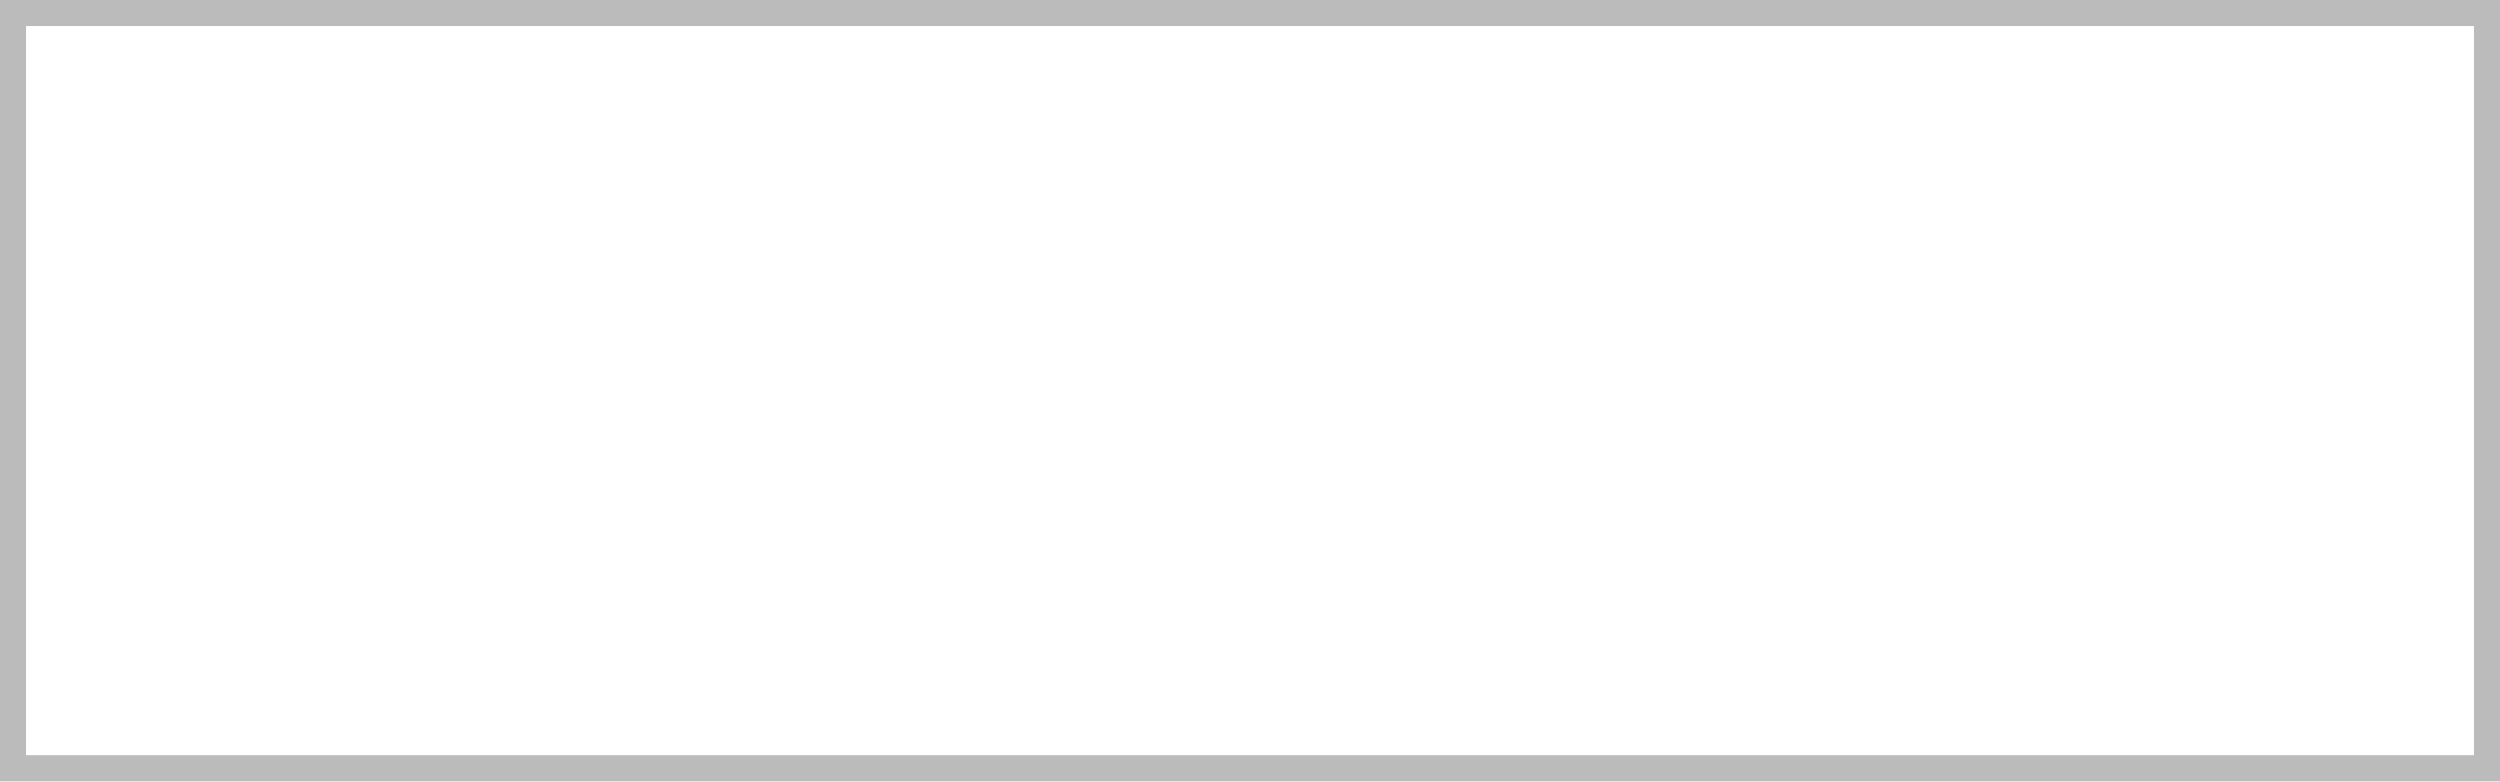
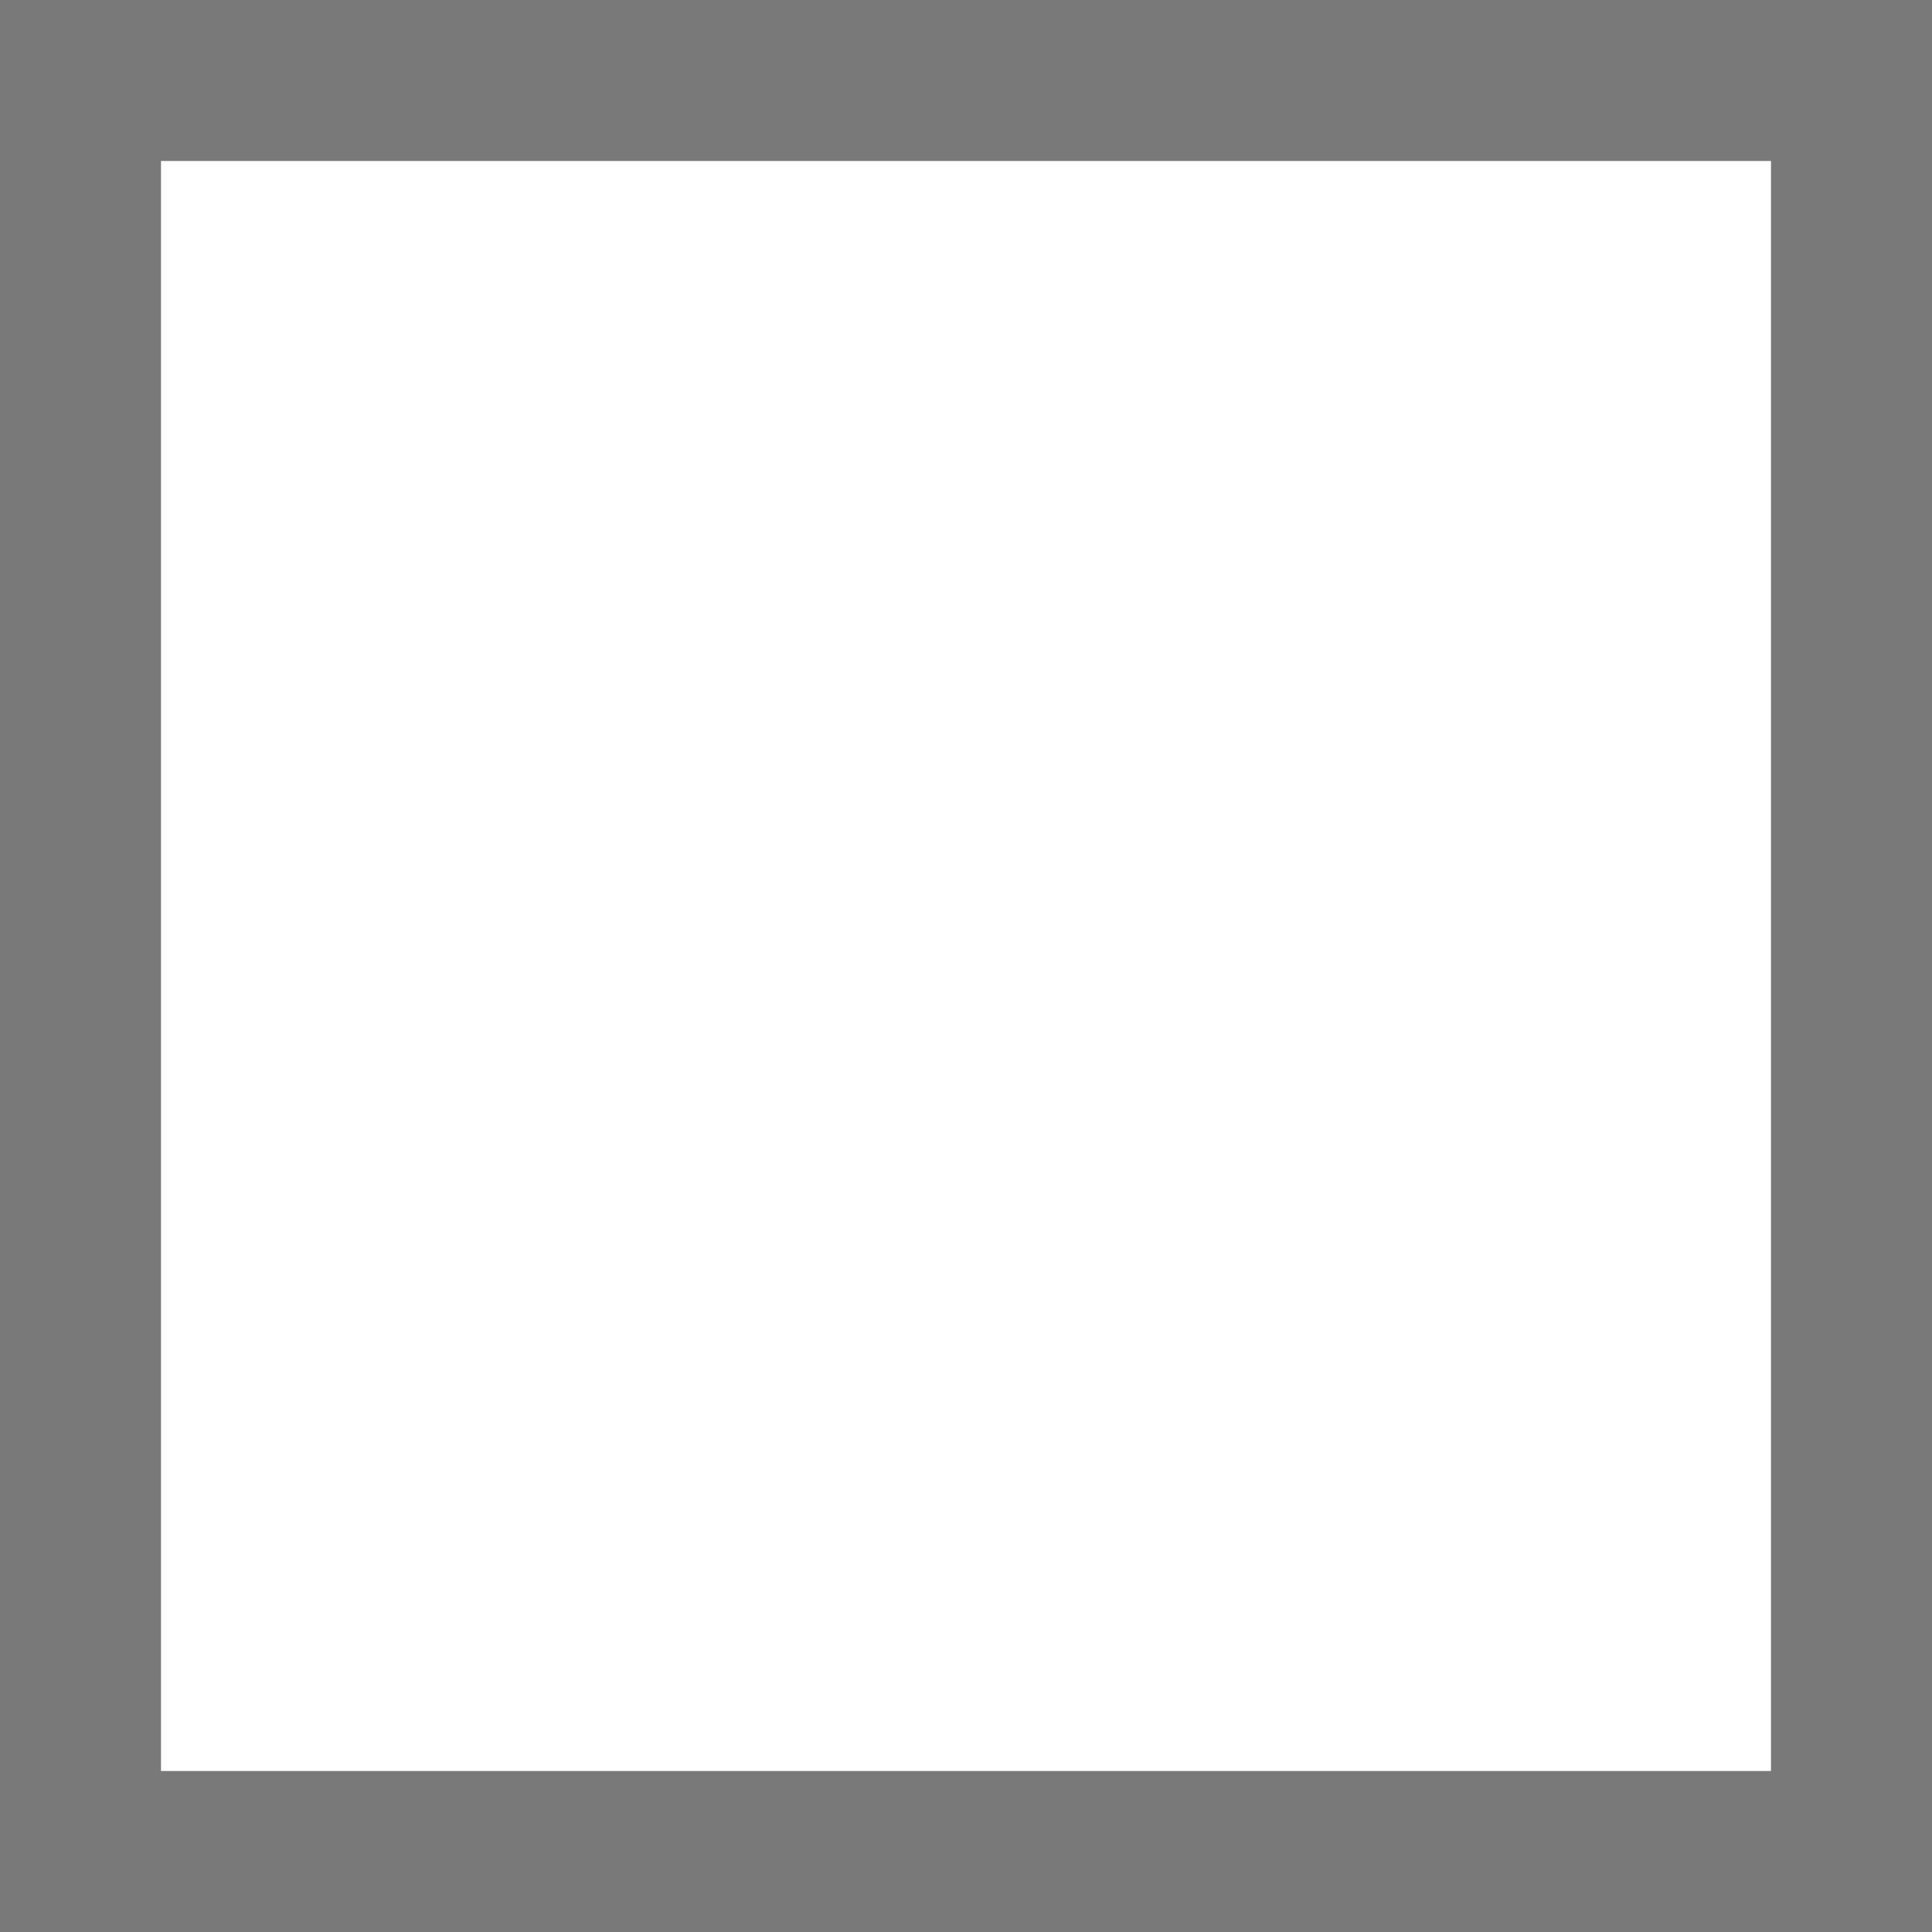
- <svg xmlns="http://www.w3.org/2000/svg" version="1.1" width="96px" height="30px" viewBox="245 23 96 30">
-   <path d="M 246 24 L 340 24 L 340 52 L 246 52 L 246 24 Z " fill-rule="nonzero" fill="#ffffff" stroke="none" />
-   <path d="M 245.5 23.5 L 340.5 23.5 L 340.5 52.5 L 245.5 52.5 L 245.5 23.5 Z " stroke-width="1" stroke="#797979" fill="none" stroke-opacity="0.447" />
+ <svg xmlns="http://www.w3.org/2000/svg" version="1.1" width="12px" height="12px" viewBox="21 231 12 12">
+   <path d="M 21.5 231.5 L 32.5 231.5 L 32.5 242.5 L 21.5 242.5 L 21.5 231.5 Z " fill-rule="nonzero" fill="#ffffff" stroke="none" />
+   <path d="M 21.5 231.5 L 32.5 231.5 L 32.5 242.5 L 21.5 242.5 L 21.5 231.5 Z " stroke-width="1" stroke="#797979" fill="none" />
</svg>
